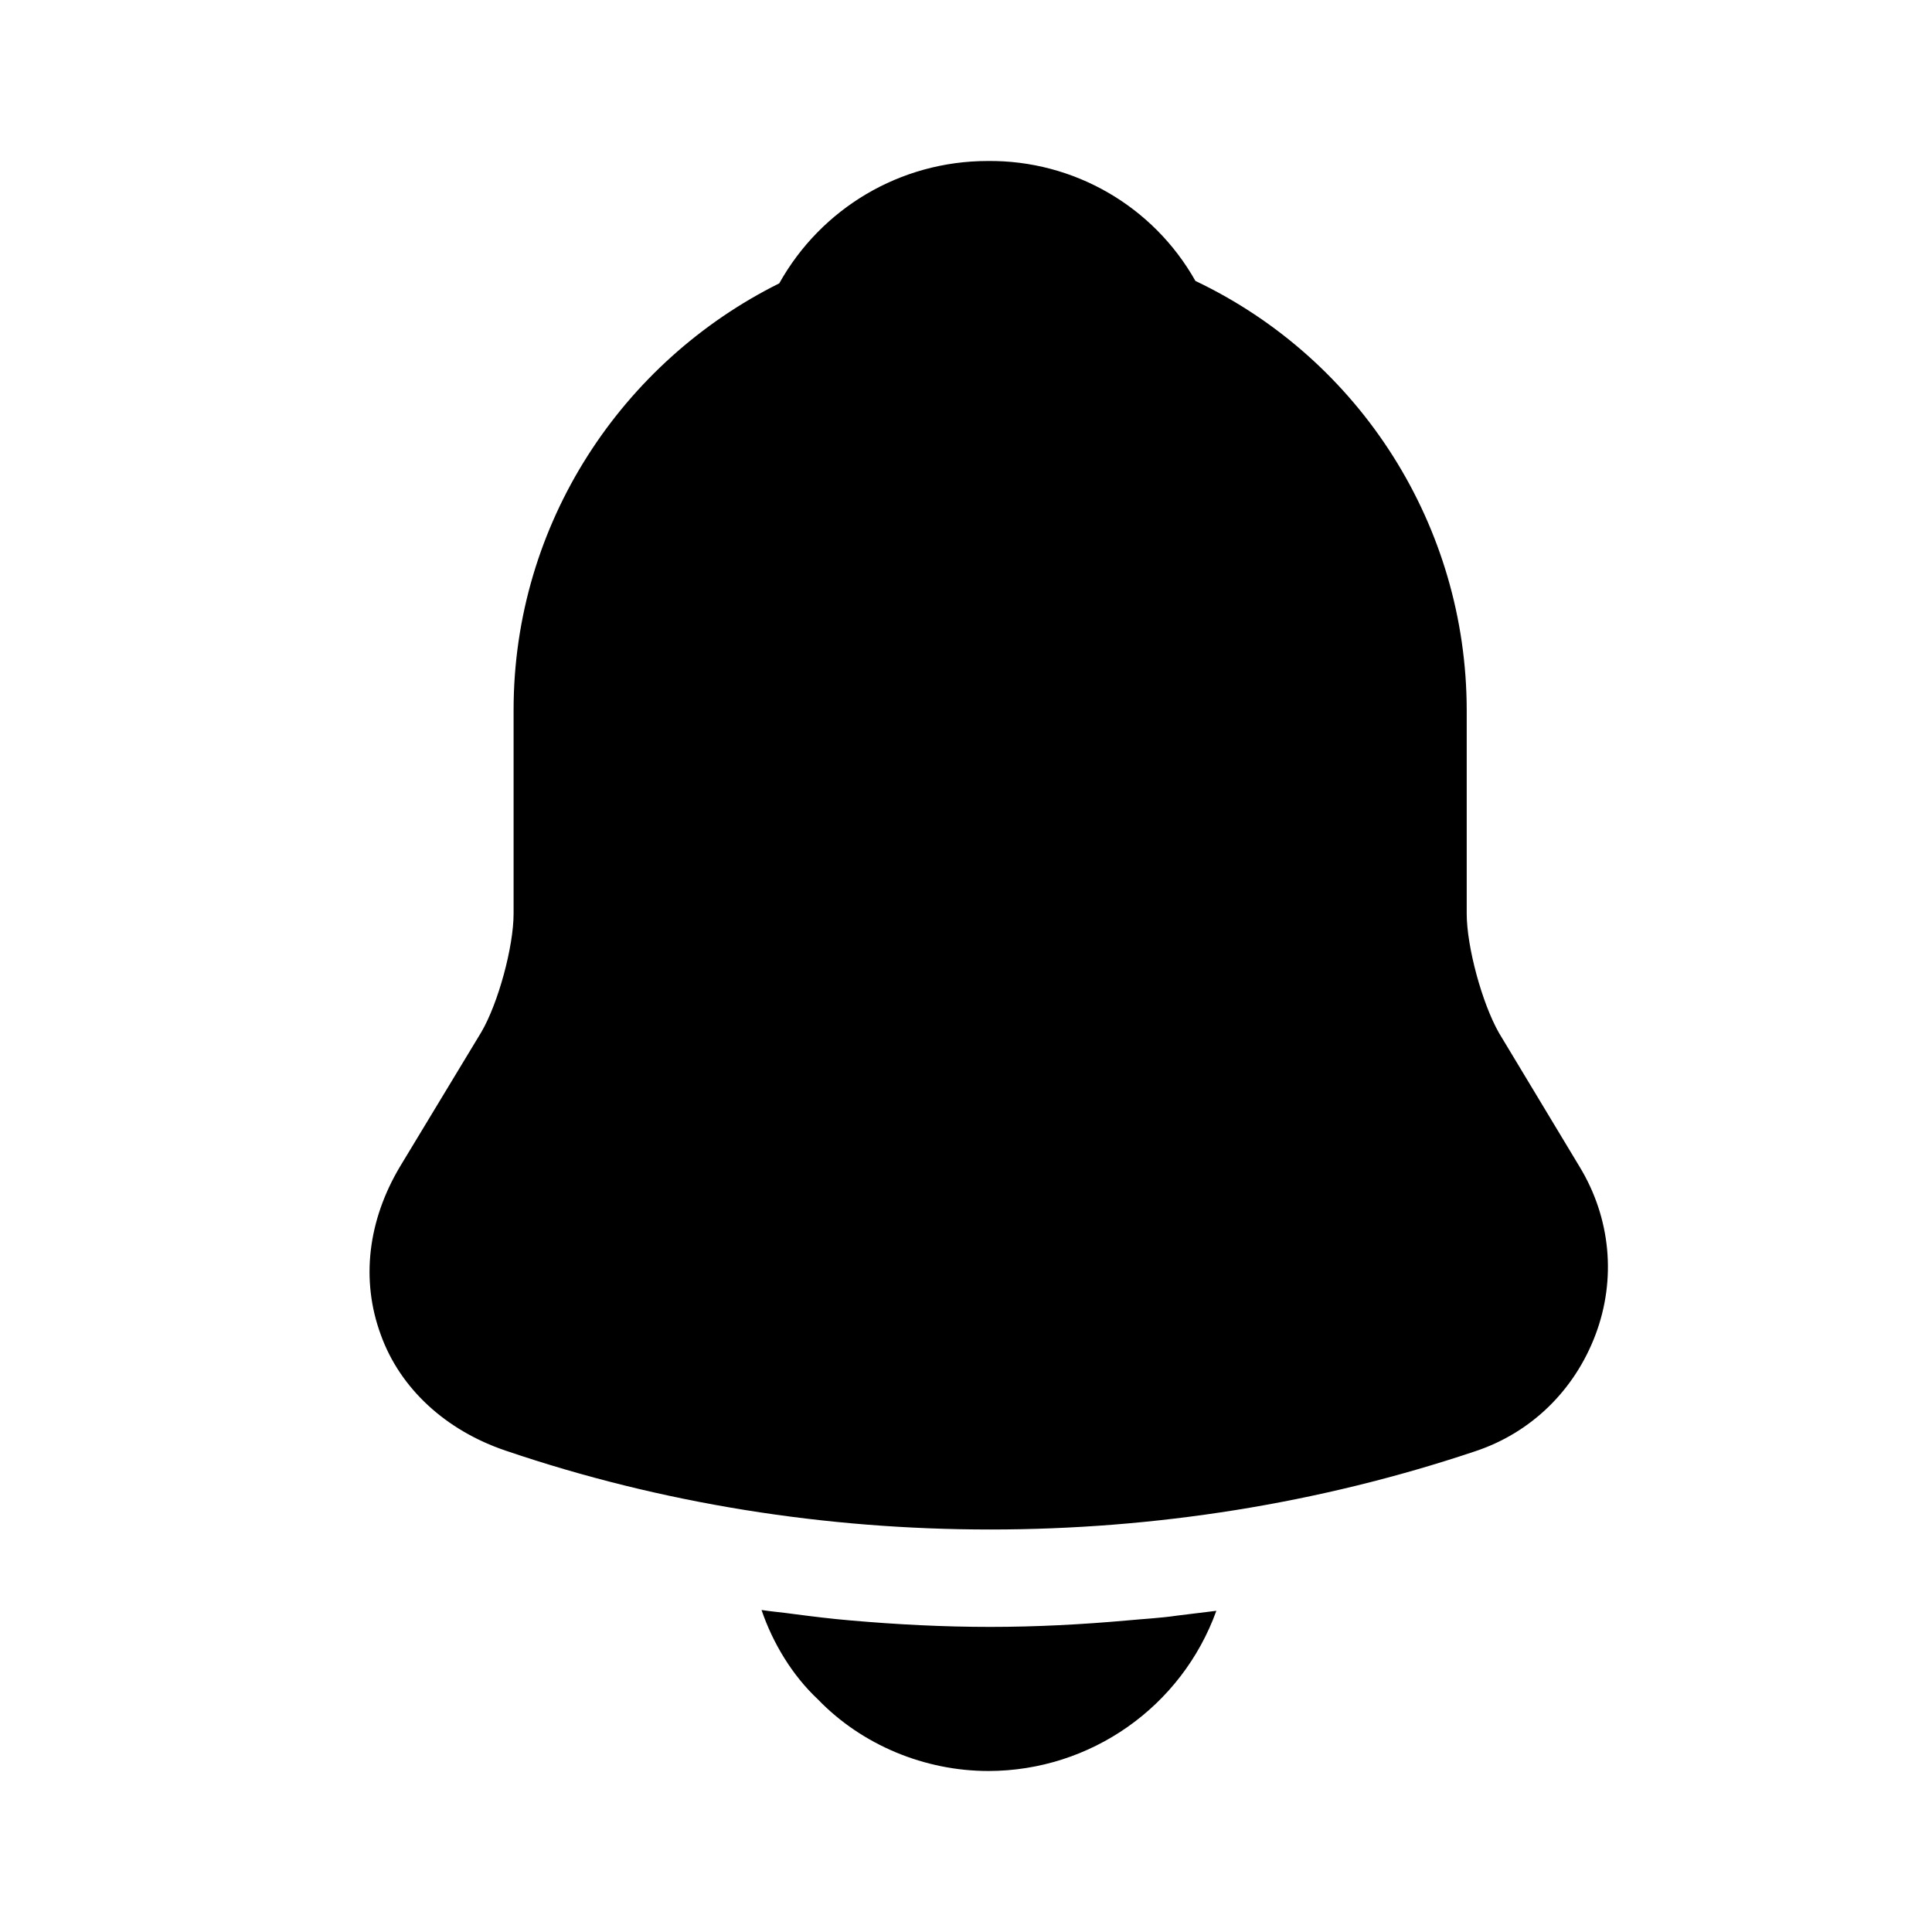
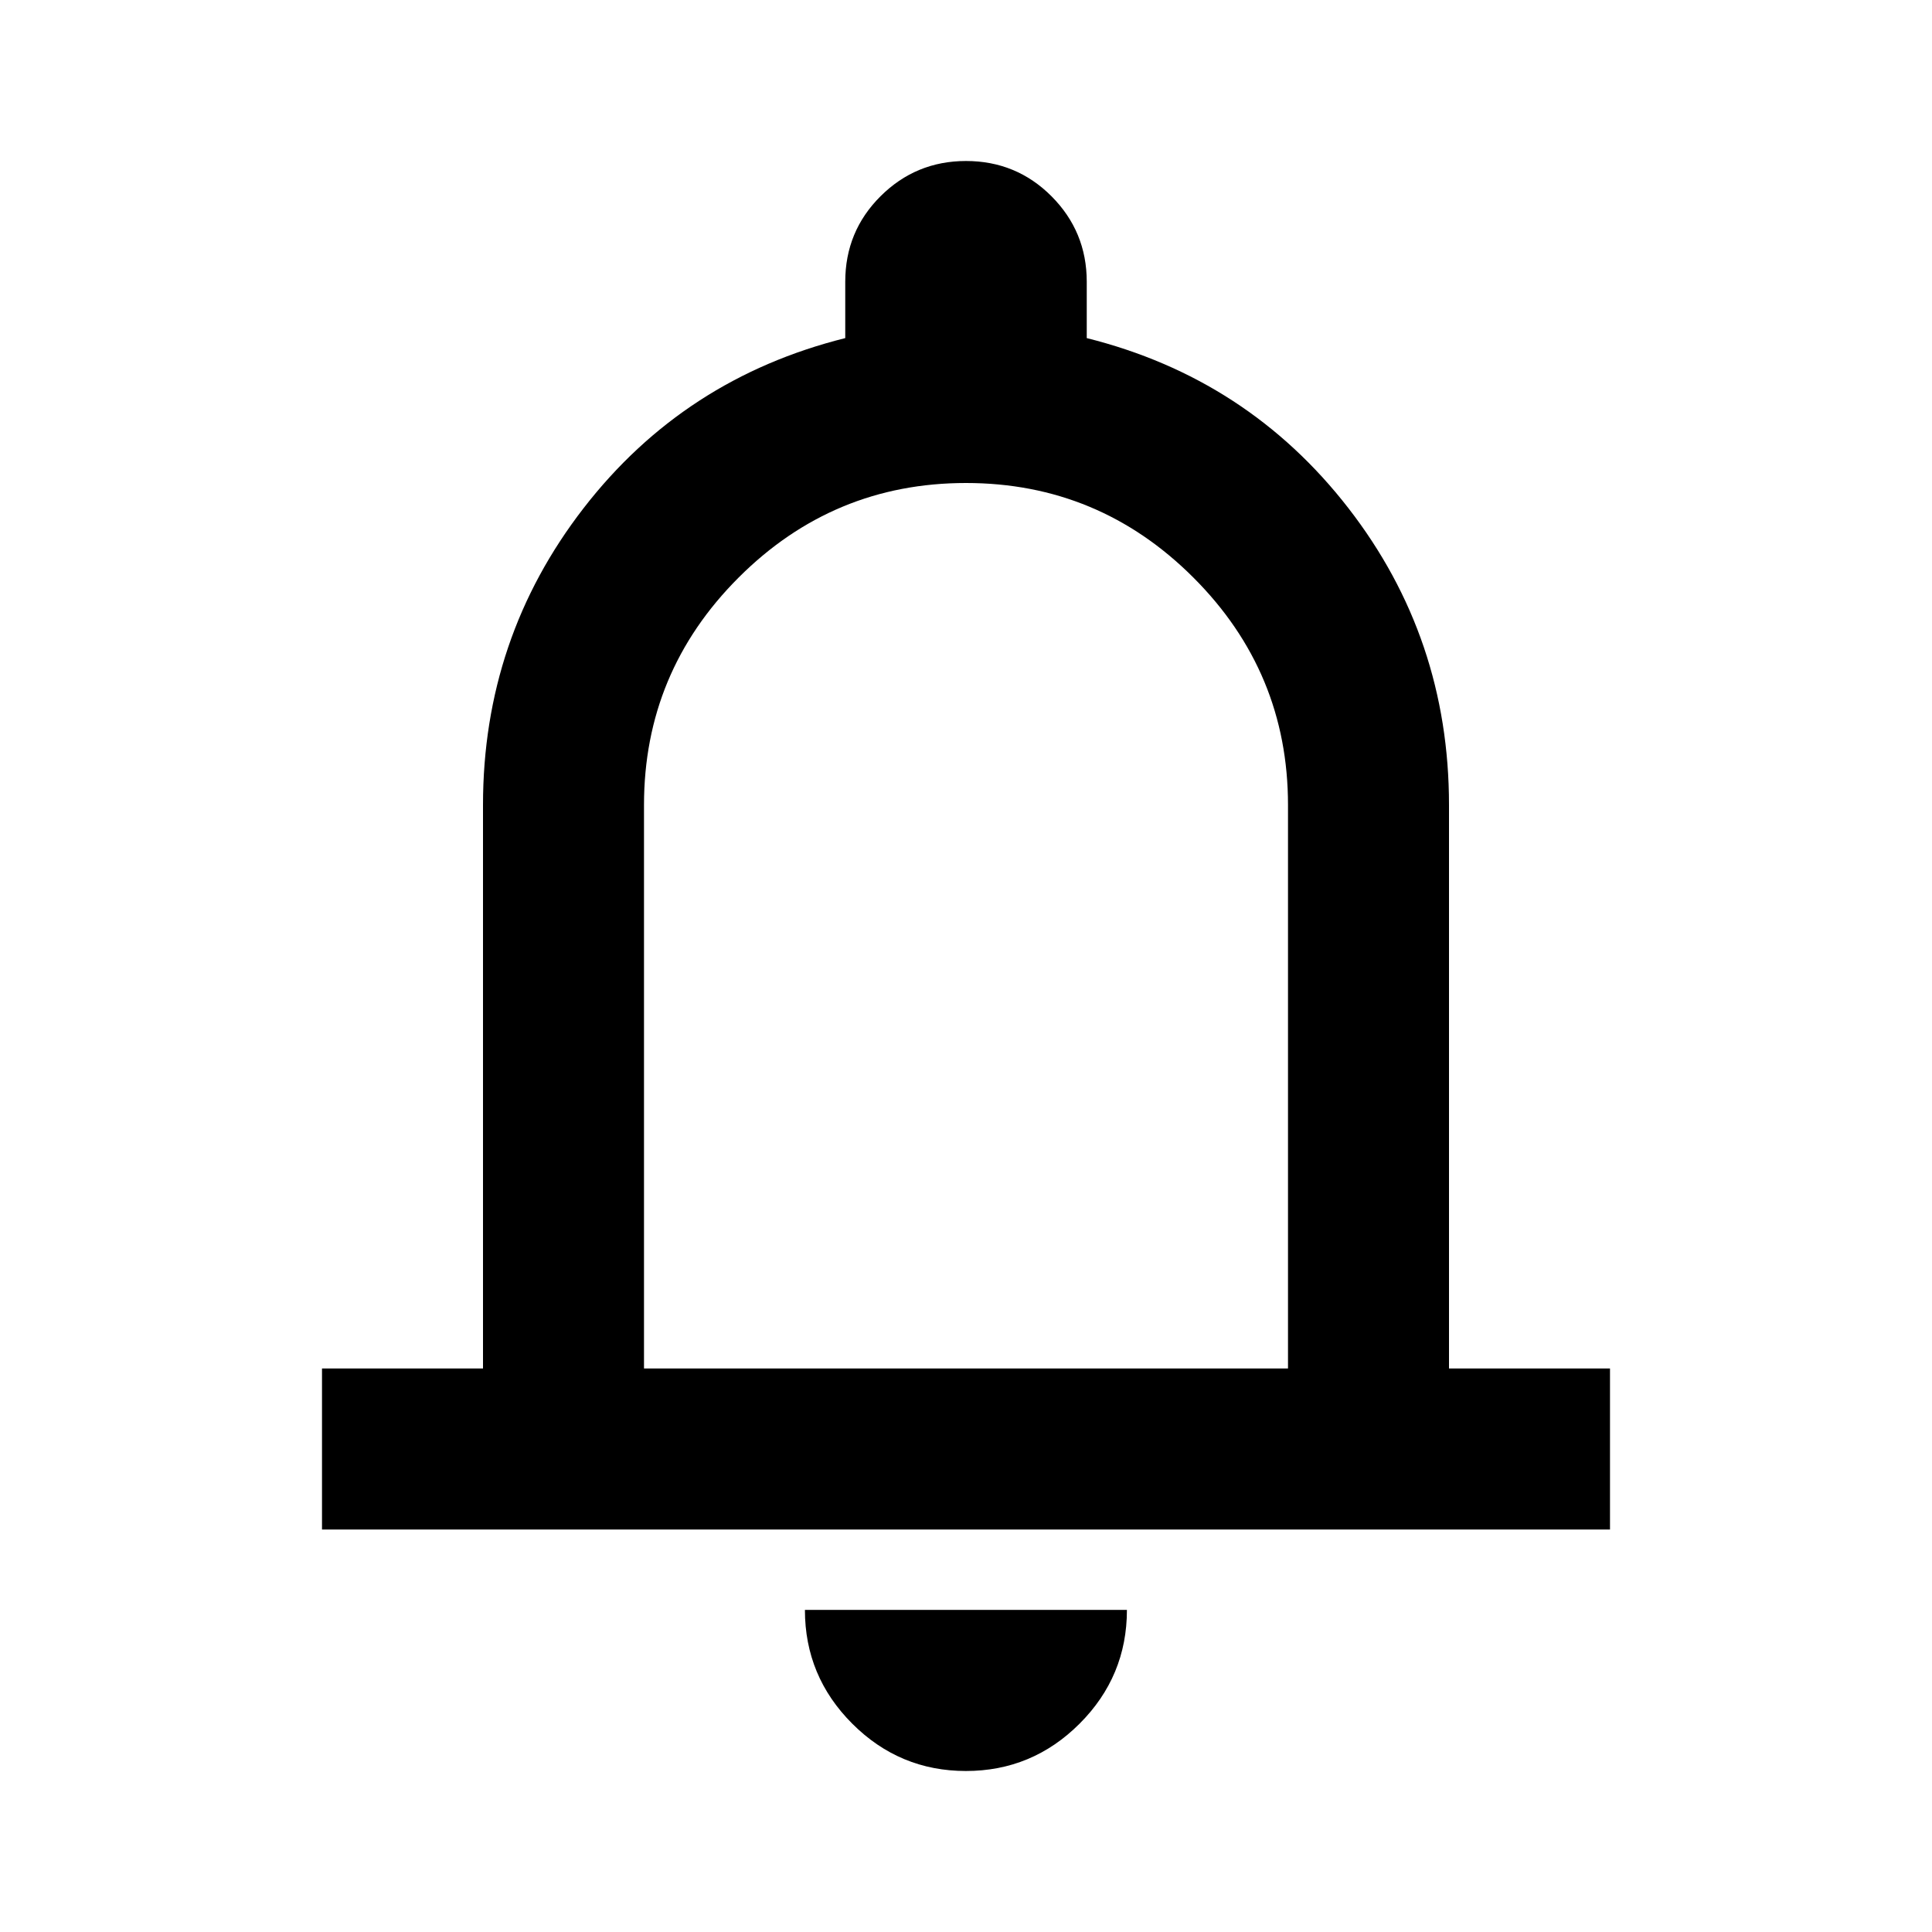
- <svg xmlns="http://www.w3.org/2000/svg" width="24" height="24" viewBox="0 0 24 24" fill="none">
-   <path d="m19.62 14.49-1-1.66c-.21-.37-.4-1.07-.4-1.48V8.82a5.91 5.91 0 0 0-3.37-5.33A2.926 2.926 0 0 0 12.27 2c-1.09 0-2.07.59-2.59 1.52-1.95.97-3.3 2.98-3.3 5.3v2.53c0 .41-.19 1.11-.4 1.47l-1.01 1.67c-.4.67-.49 1.41-.24 2.09.24.67.81 1.19 1.55 1.44 1.94.66 3.98.98 6.02.98 2.04 0 4.08-.32 6.02-.97.7-.23 1.24-.76 1.5-1.45s.19-1.45-.2-2.09zM15.11 20.01A3.014 3.014 0 0 1 12.28 22c-.79 0-1.57-.32-2.12-.89-.32-.3-.56-.7-.7-1.11.13.02.26.03.4.05.23.03.47.06.71.08.57.05 1.15.08 1.73.08.57 0 1.14-.03 1.7-.08.21-.02.42-.03.62-.06l.49-.06z" fill="currentColor" />
+ <svg xmlns="http://www.w3.org/2000/svg" viewBox="0 0 24 24">
+   <path d="m4 19v-2h2v-7c0-1.383.417-2.612 1.25-3.688s1.917-1.779 3.25-2.112v-.7c0-.417.146-.771.438-1.062s.646-.438 1.062-.438.771.146 1.062.438.438.646.438 1.062v.7c1.333.333 2.417 1.038 3.25 2.112s1.25 2.304 1.25 3.688v7h2v2zm8 3c-.55 0-1.021-.196-1.413-.588s-.588-.863-.588-1.413h4c0 .55-.196 1.021-.588 1.413s-.863.588-1.413.588zm-4-5h8v-7c0-1.1-.392-2.042-1.175-2.825s-1.725-1.175-2.825-1.175-2.042.392-2.825 1.175-1.175 1.725-1.175 2.825z" />
</svg>
